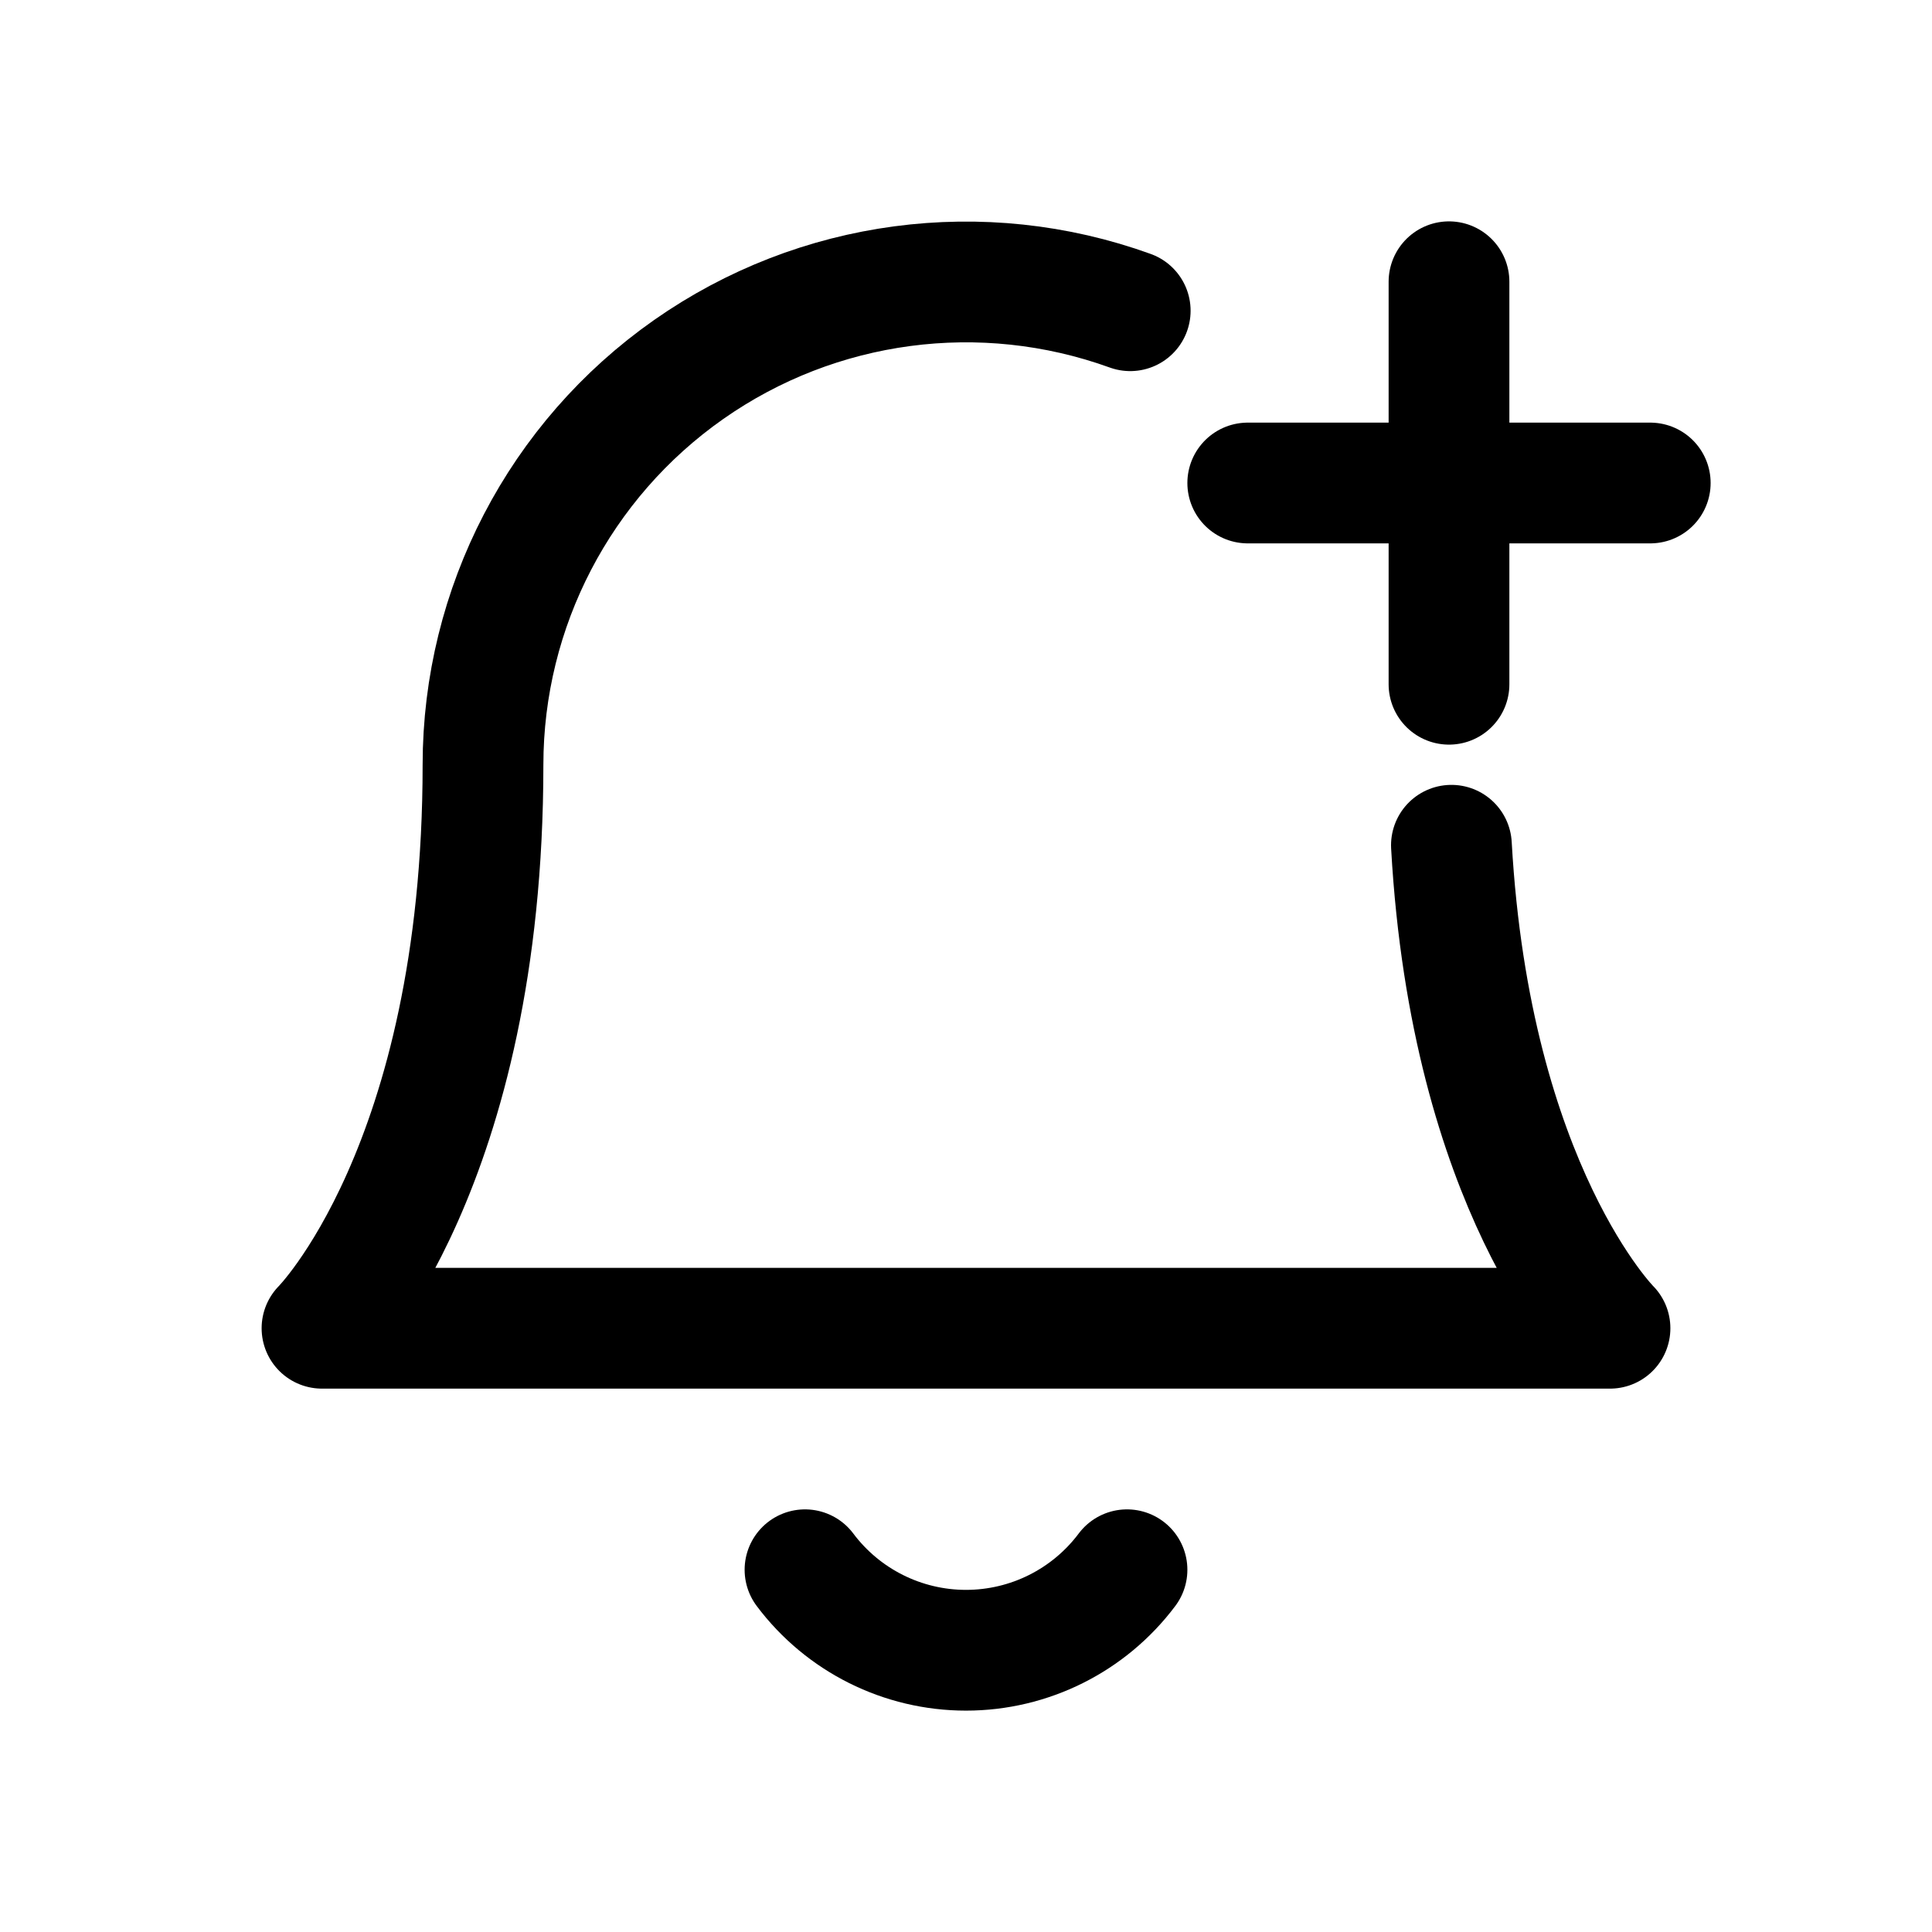
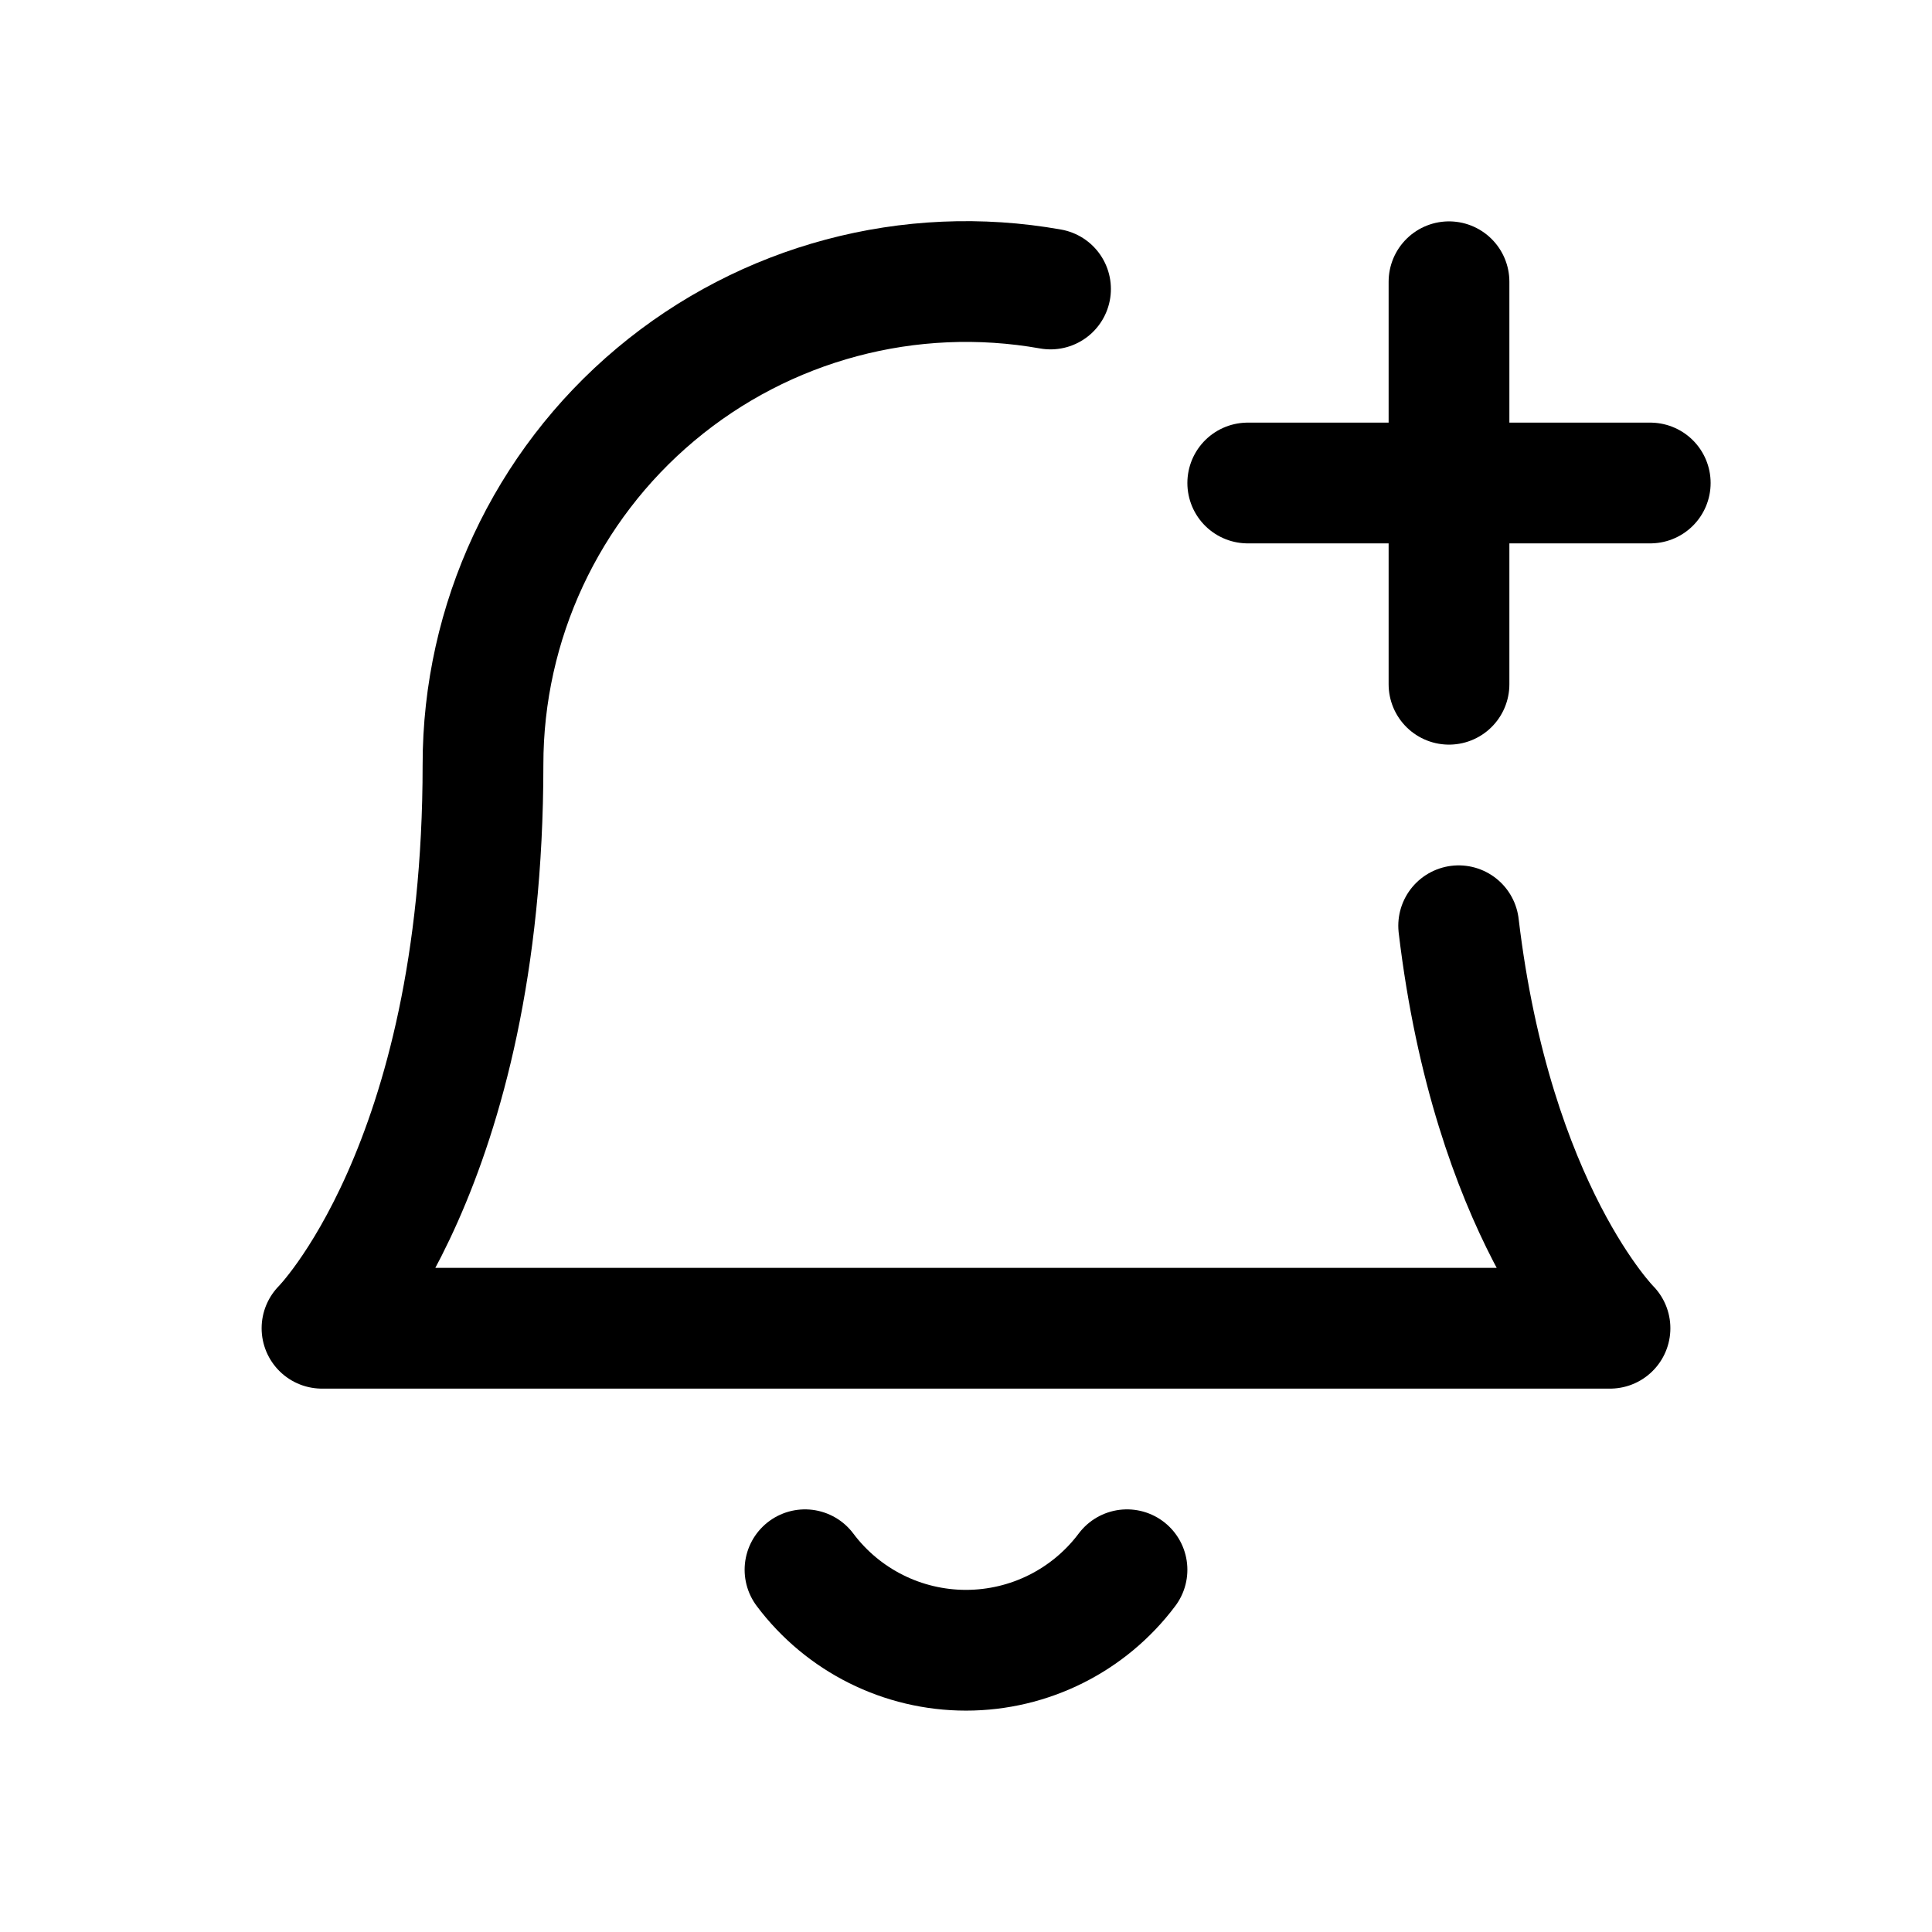
<svg xmlns="http://www.w3.org/2000/svg" viewBox="0 0 24 24" fill="none" stroke="currentColor" stroke-width="1.5" stroke-linecap="round" stroke-linejoin="round">
-   <path d="M18.03 10.5C18.27 14.77 20 16.5 20 16.5L4 16.5C4 16.5 6 14.5 6 9.5A6 6 0 0 1 14.04 3.86" />
+   <path d="M18.12 11.5C18.54 15.04 20 16.5 20 16.5L4 16.5C4 16.5 6 14.5 6 9.5A6 6 0 0 1 13.05 3.59" />
  <path d="M10 19.5a2.5 2.5 0 0 0 4 0" />
  <path d="M18 3.5v5" />
  <path d="M15.5 6h5" />
</svg>
